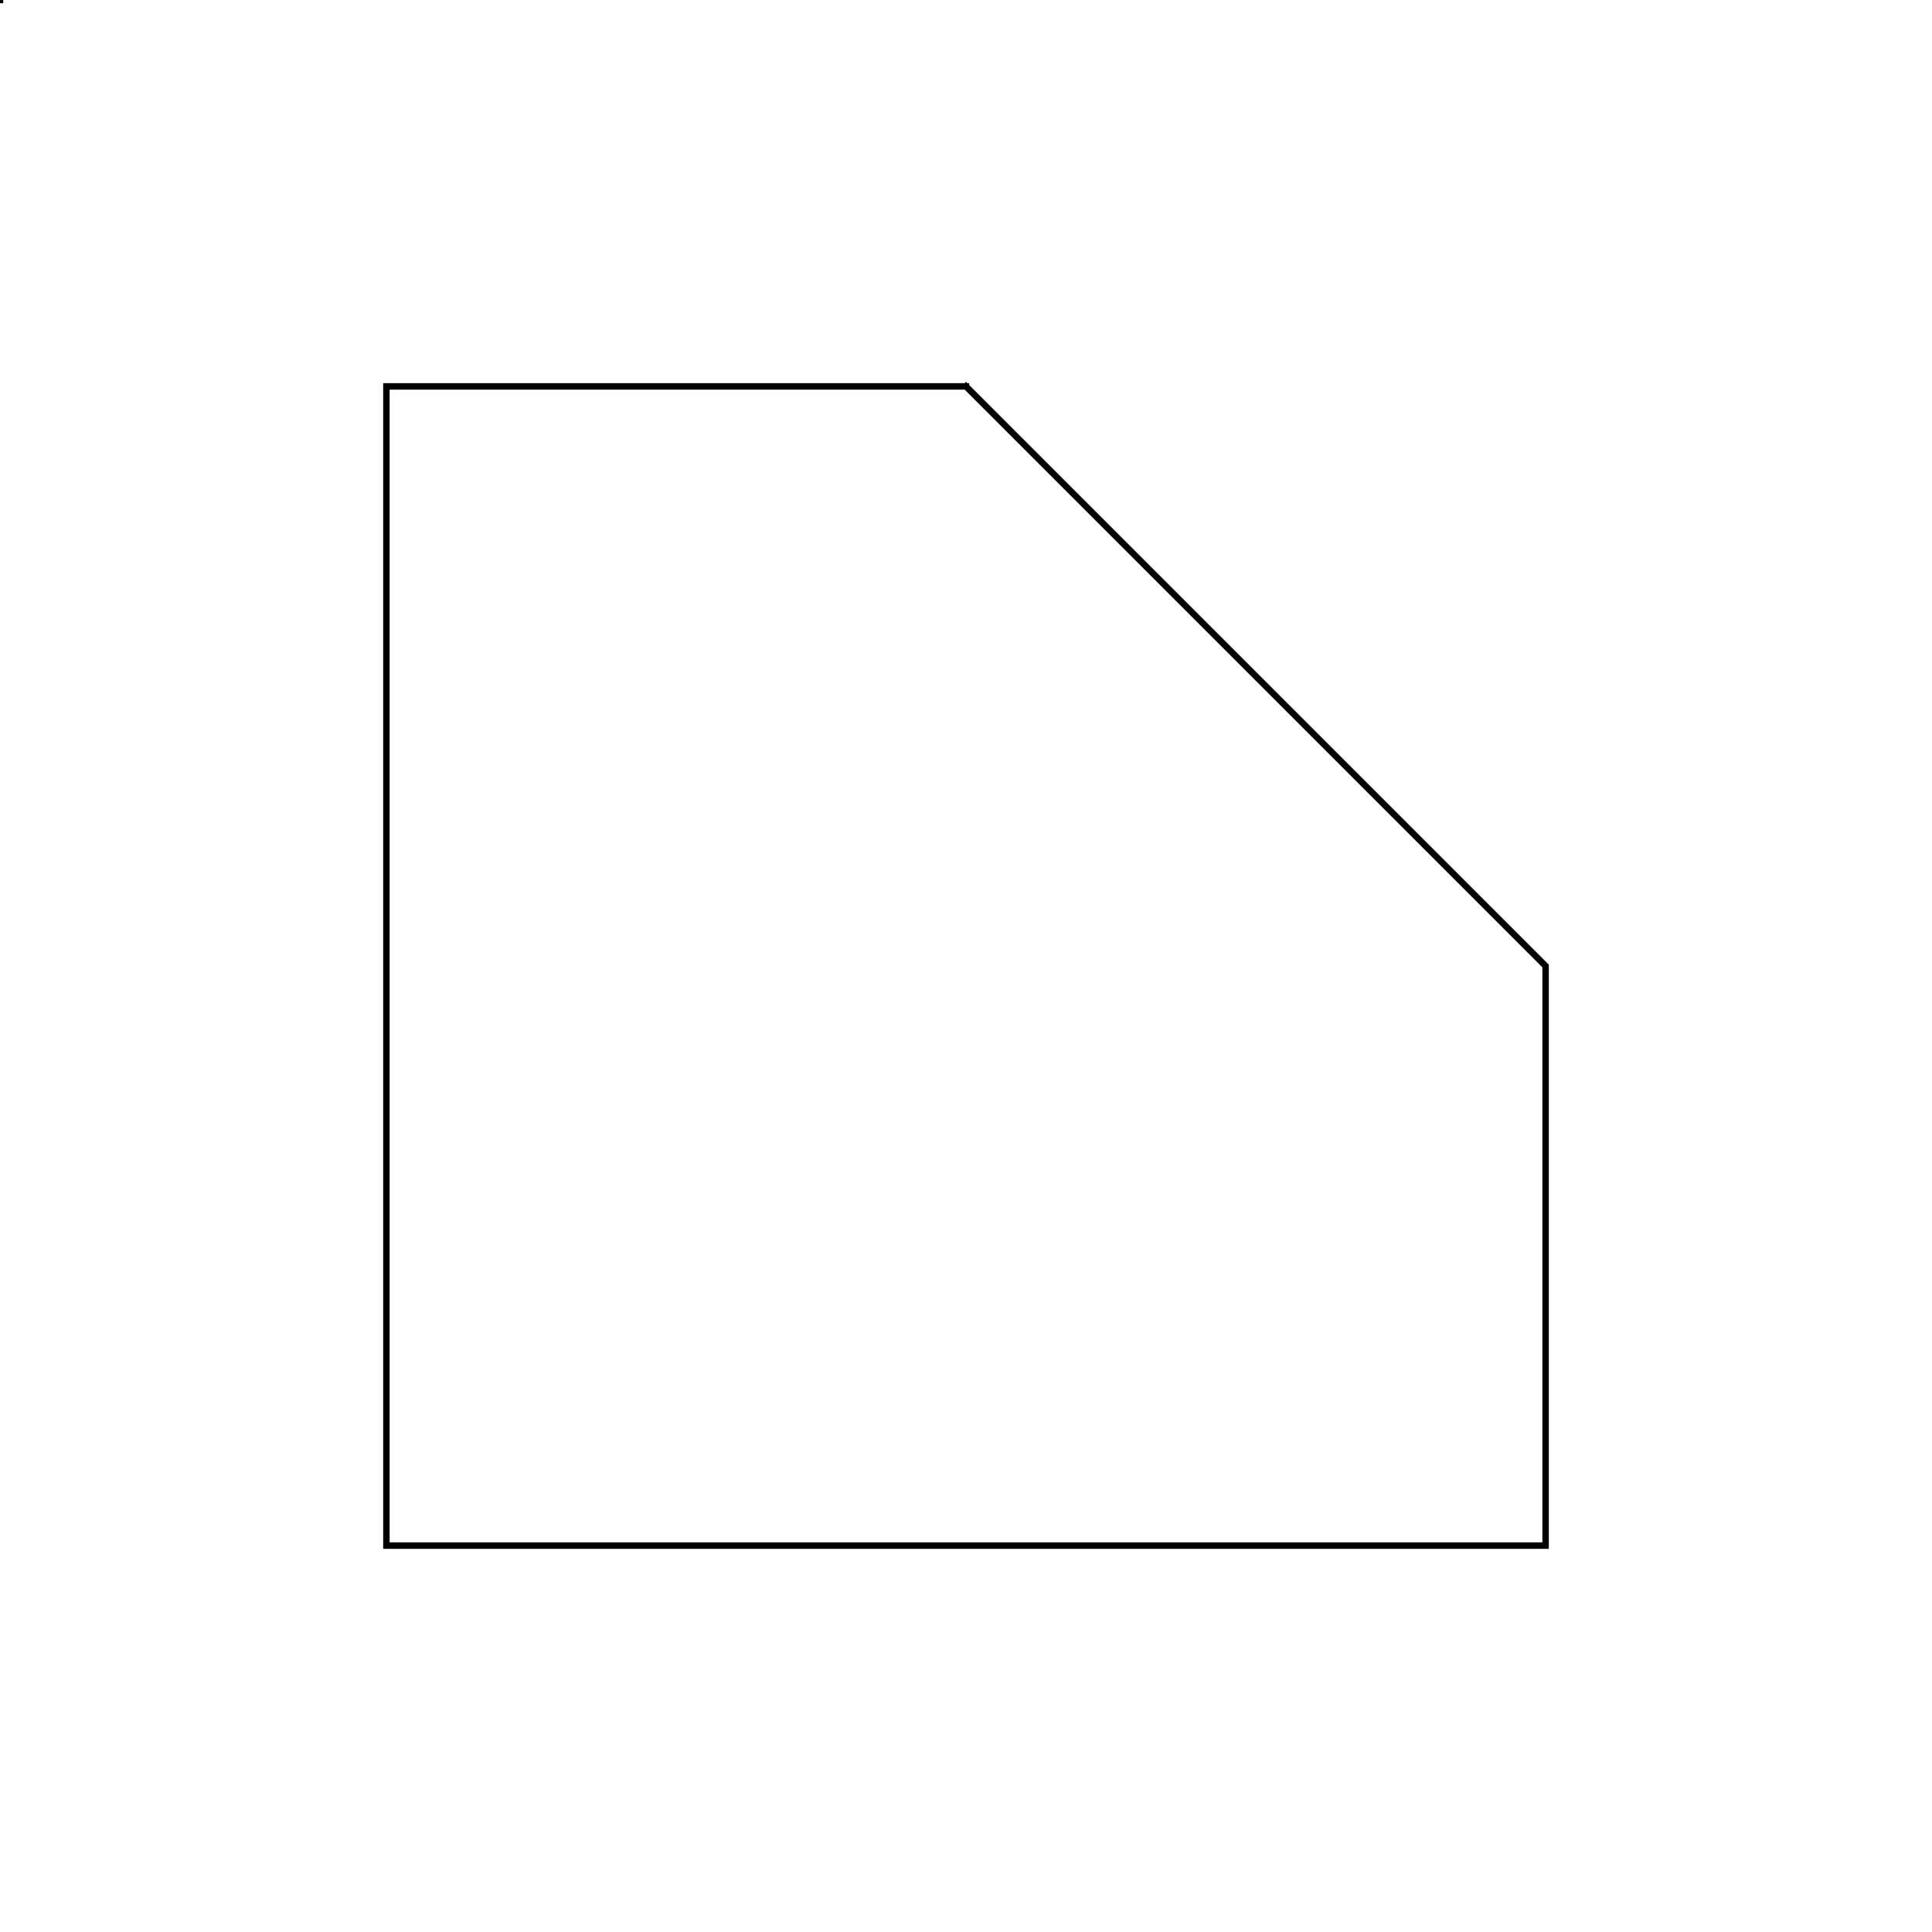
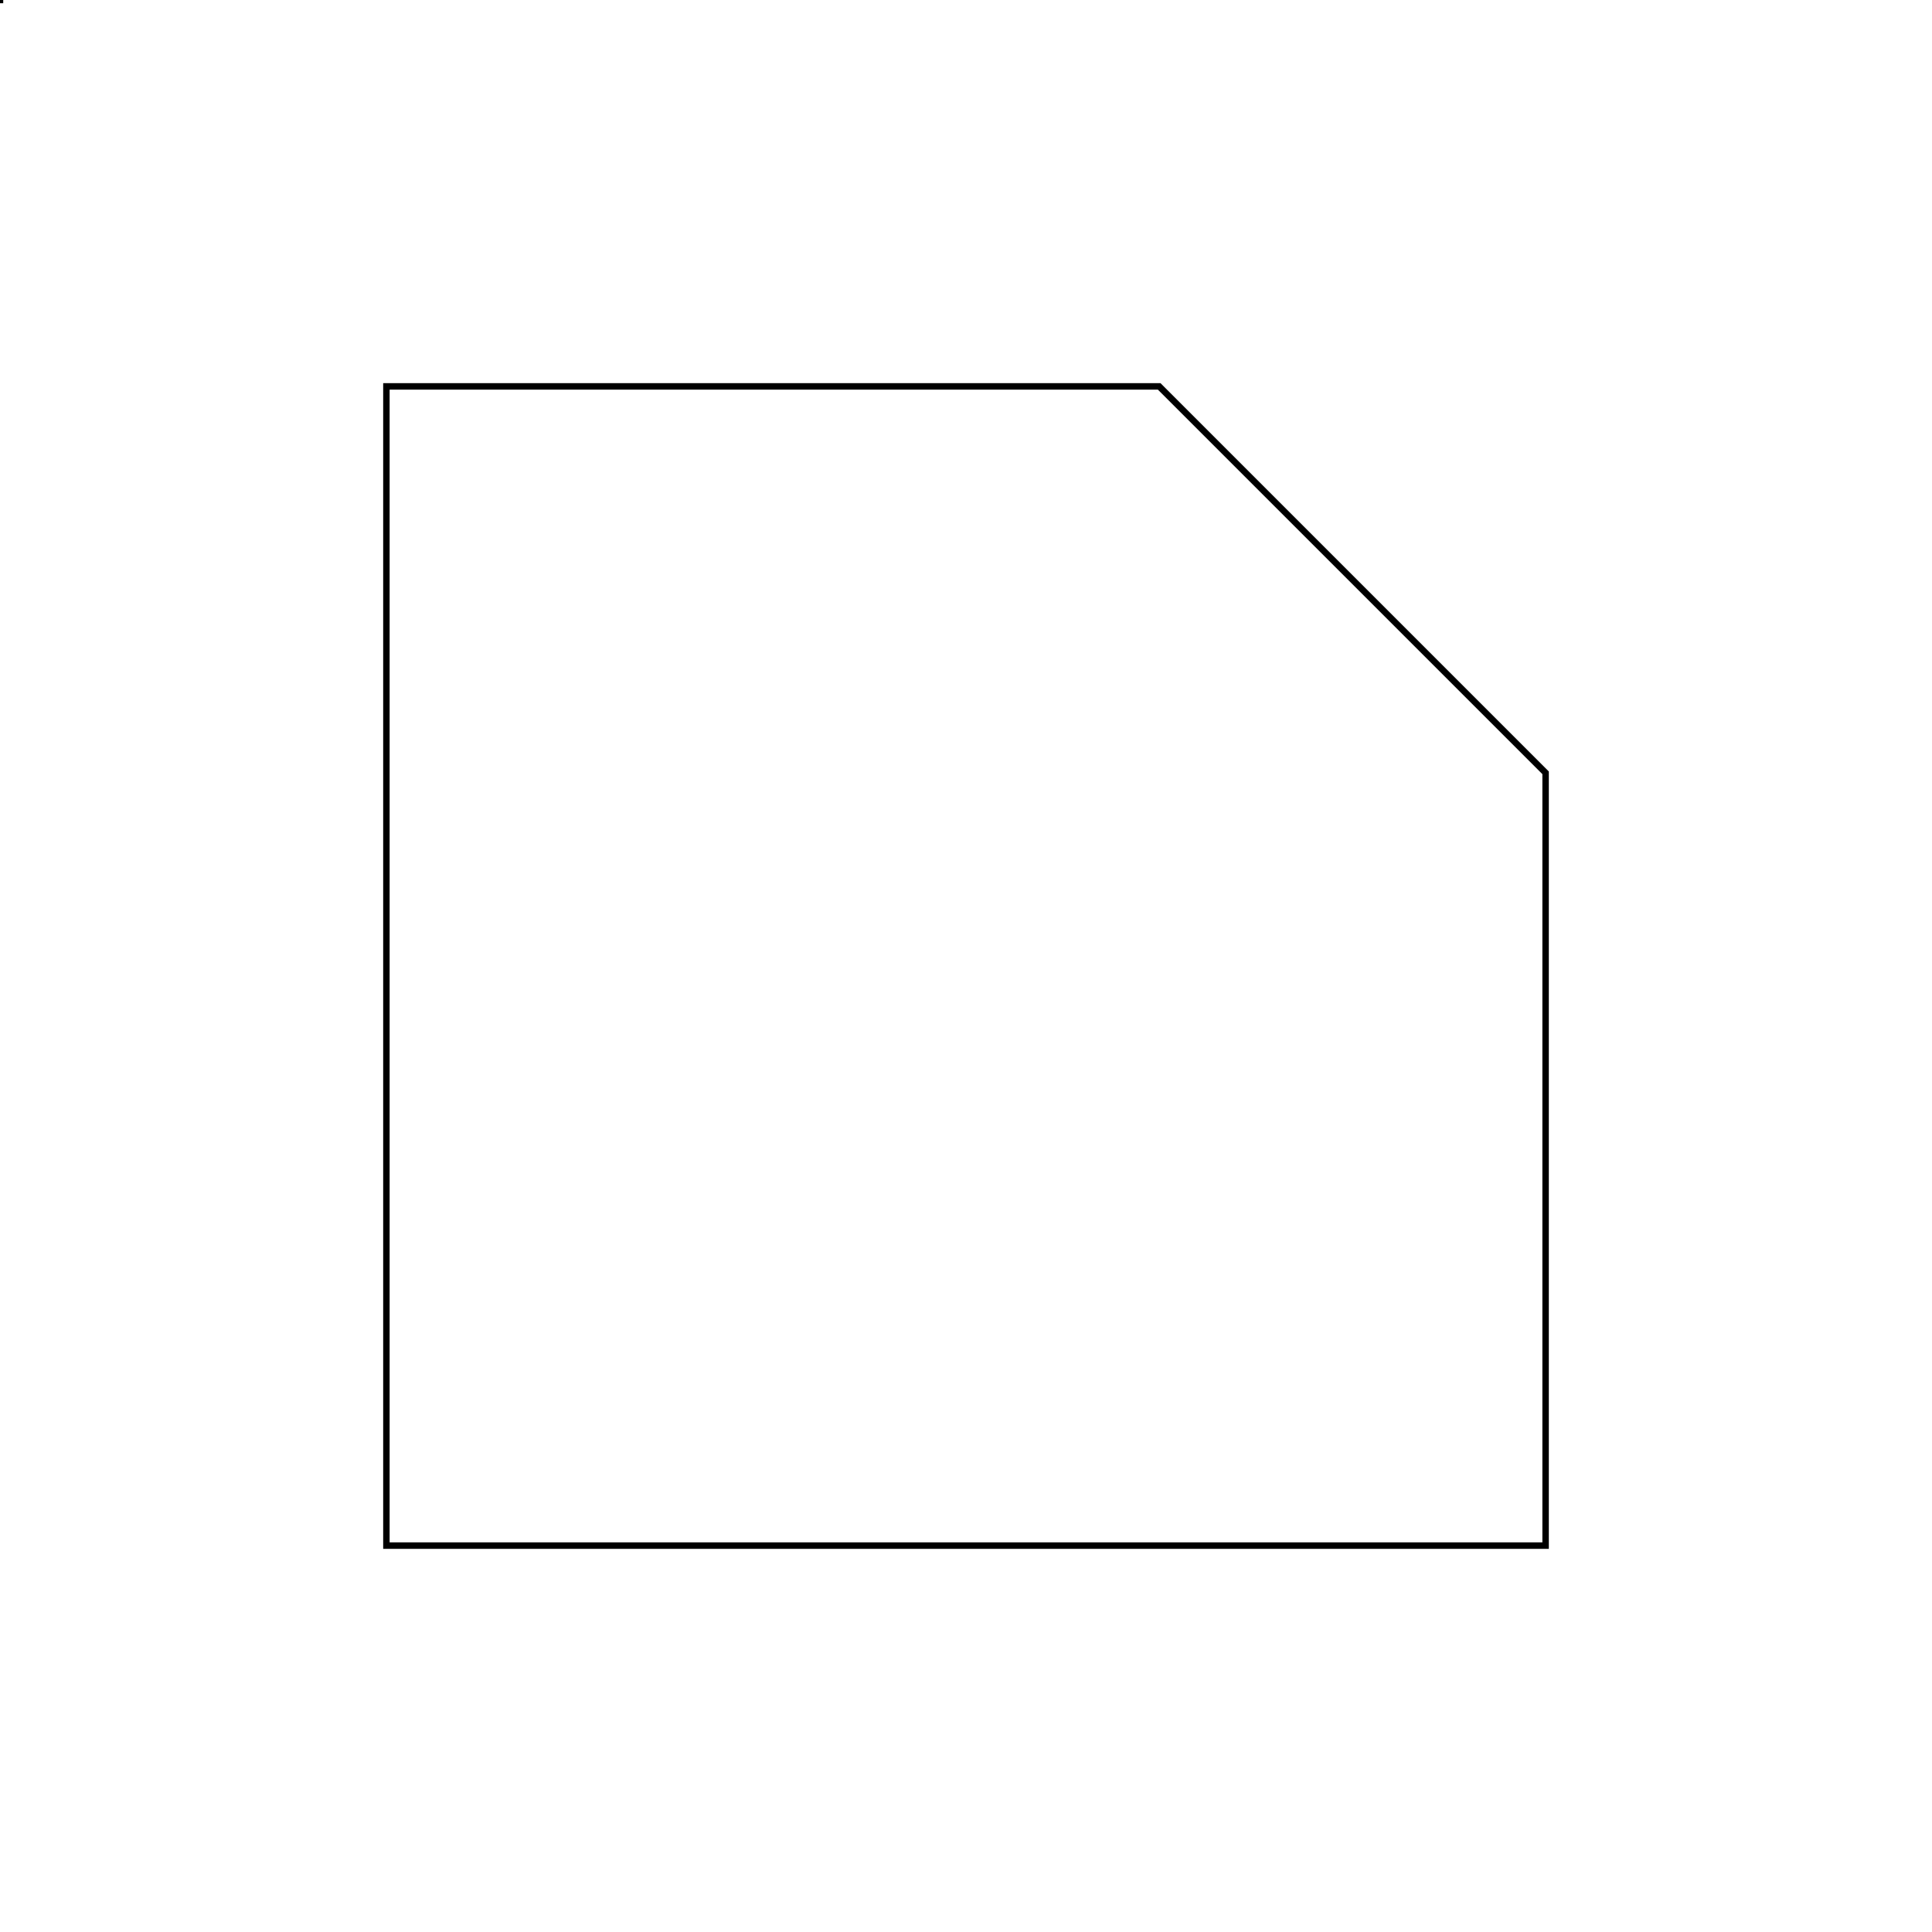
<svg xmlns="http://www.w3.org/2000/svg" class="vector fh" width="300px" height="300px" baseProfile="full" version="1.1" style="width: 300px; height: 300px; stroke: rgb(0, 0, 0); stroke-width: 1; fill: none; stroke-linecap: square;">
  <g transform="translate(0,0)">
-     <path d="M150,60 L240,150  L240,240  L60,240  L60,60  L150,60  " />
+     <path d="M60,60 L60,240  M60,60 L180,60  L240,120  L240,240  L60,240  " />
  </g>
  <g>
    <path d="M0,0" transform="" />
  </g>
</svg>
